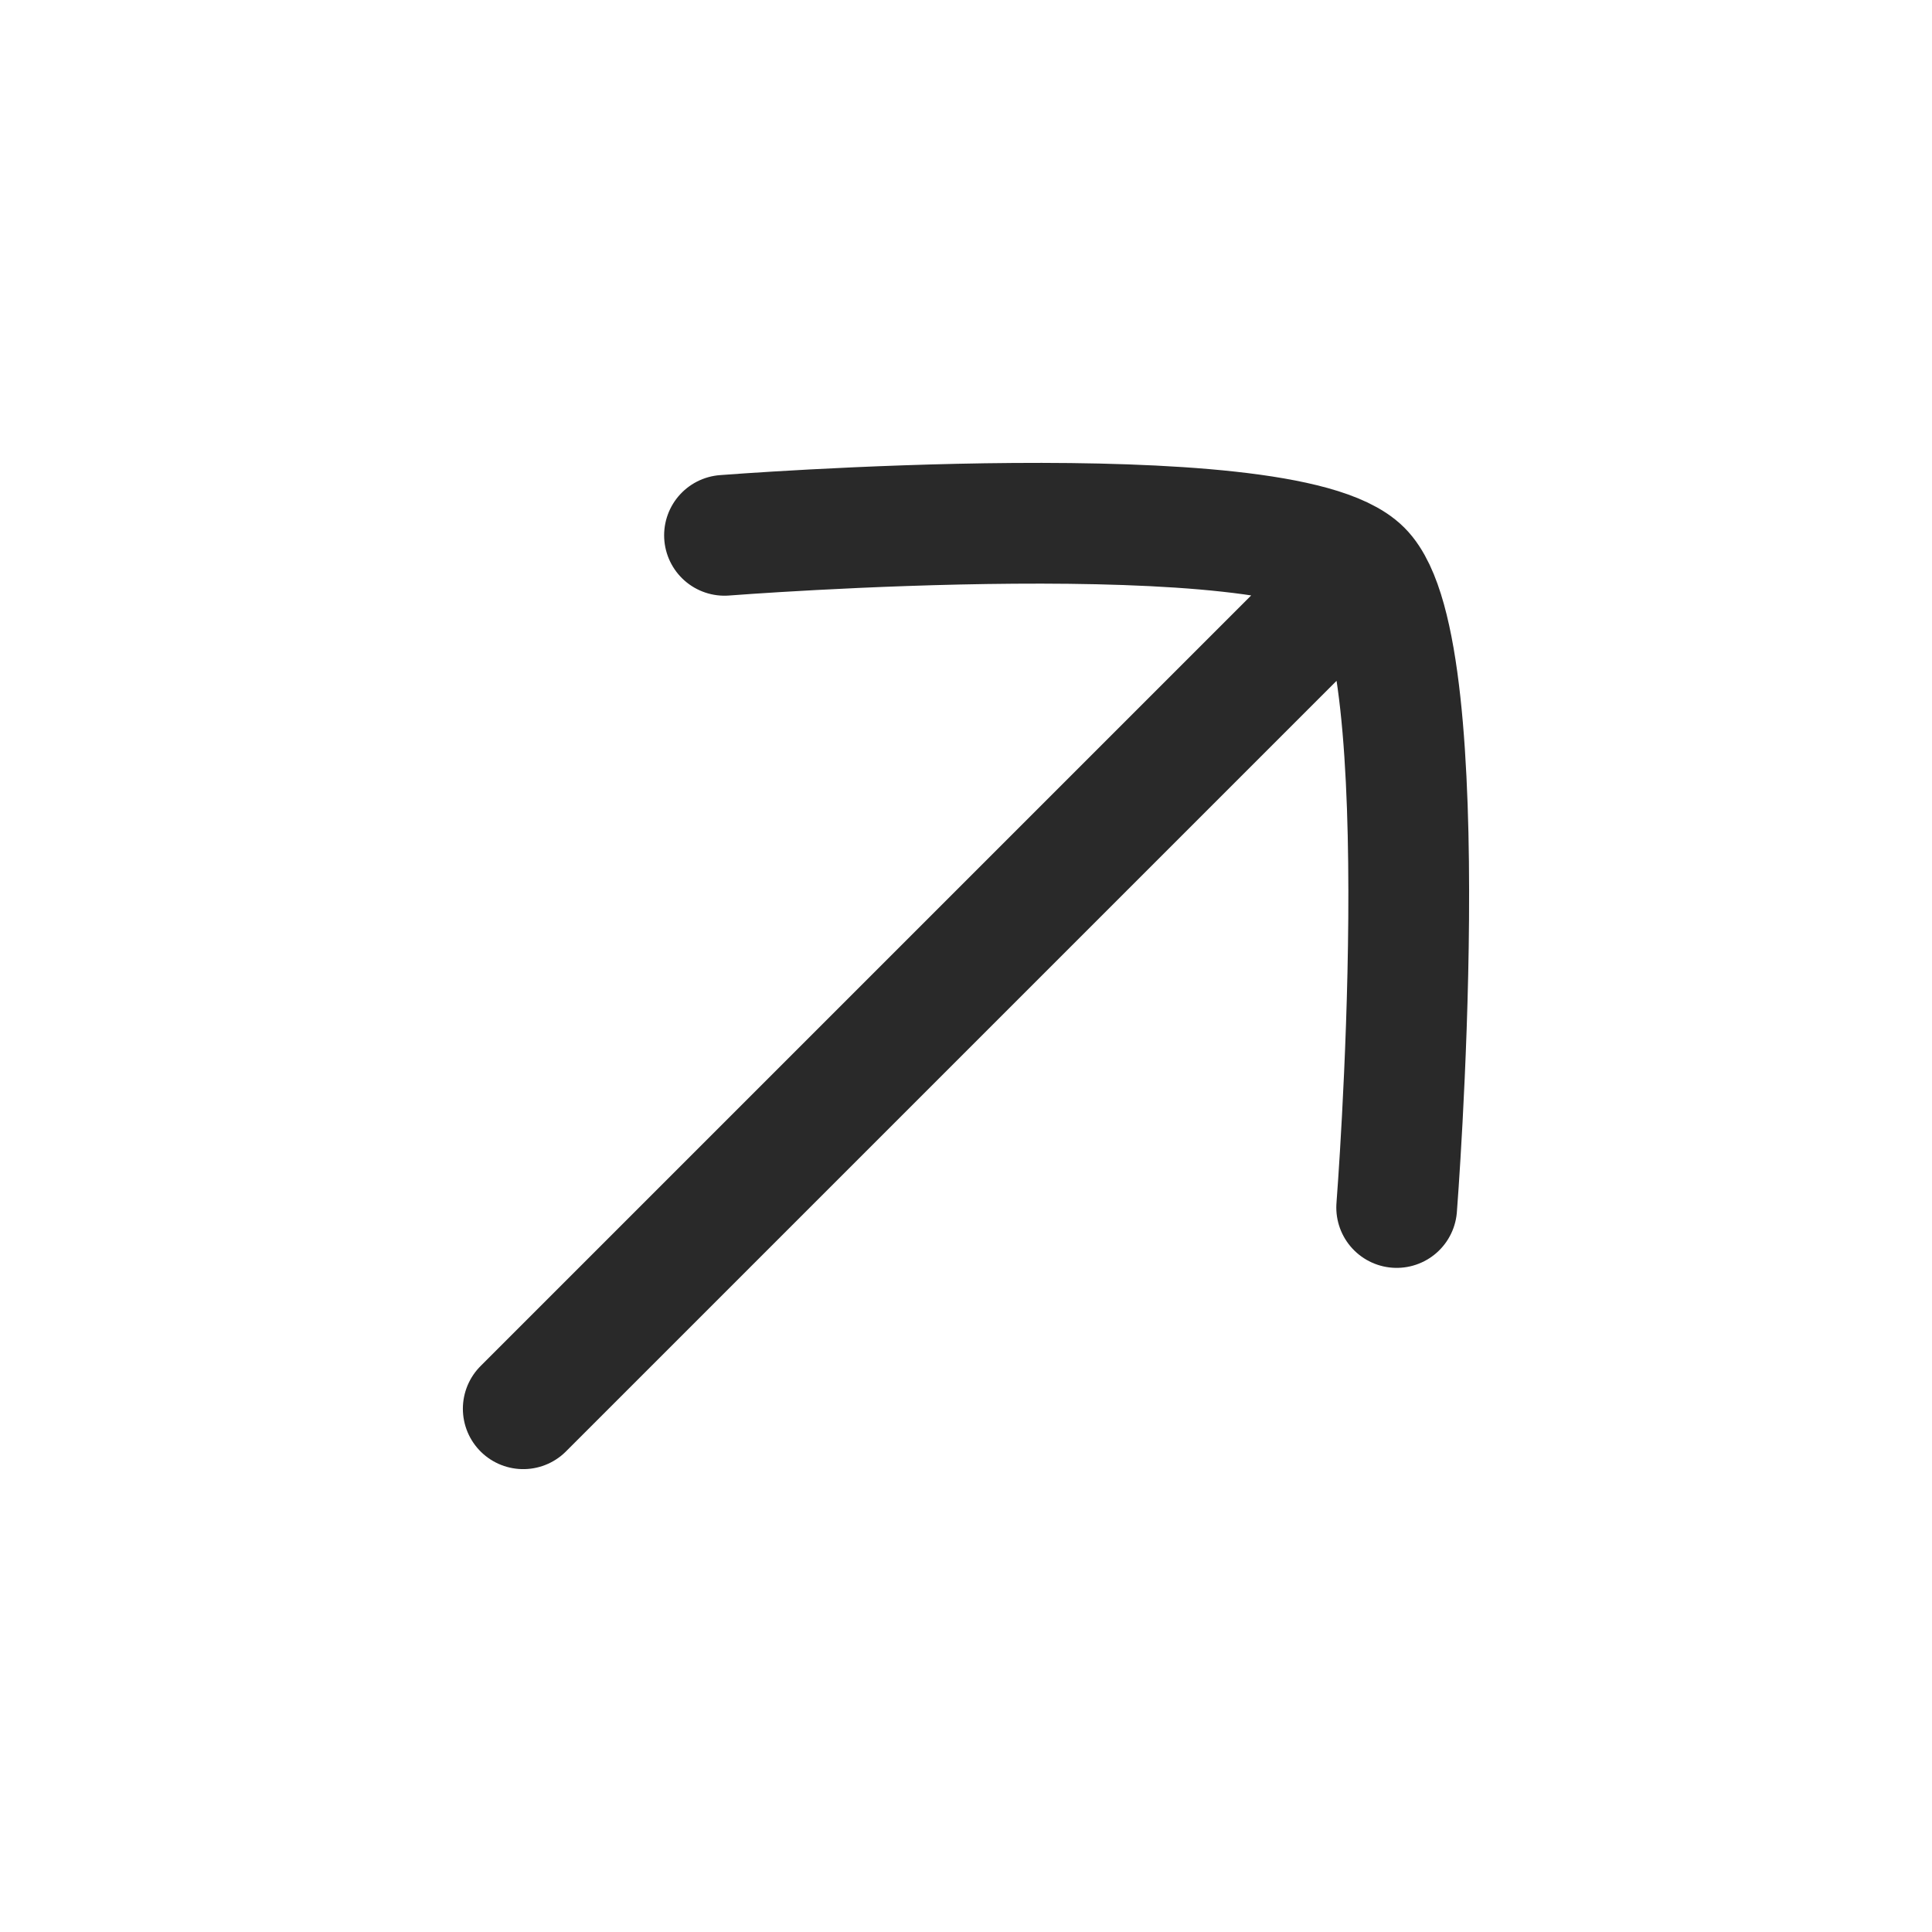
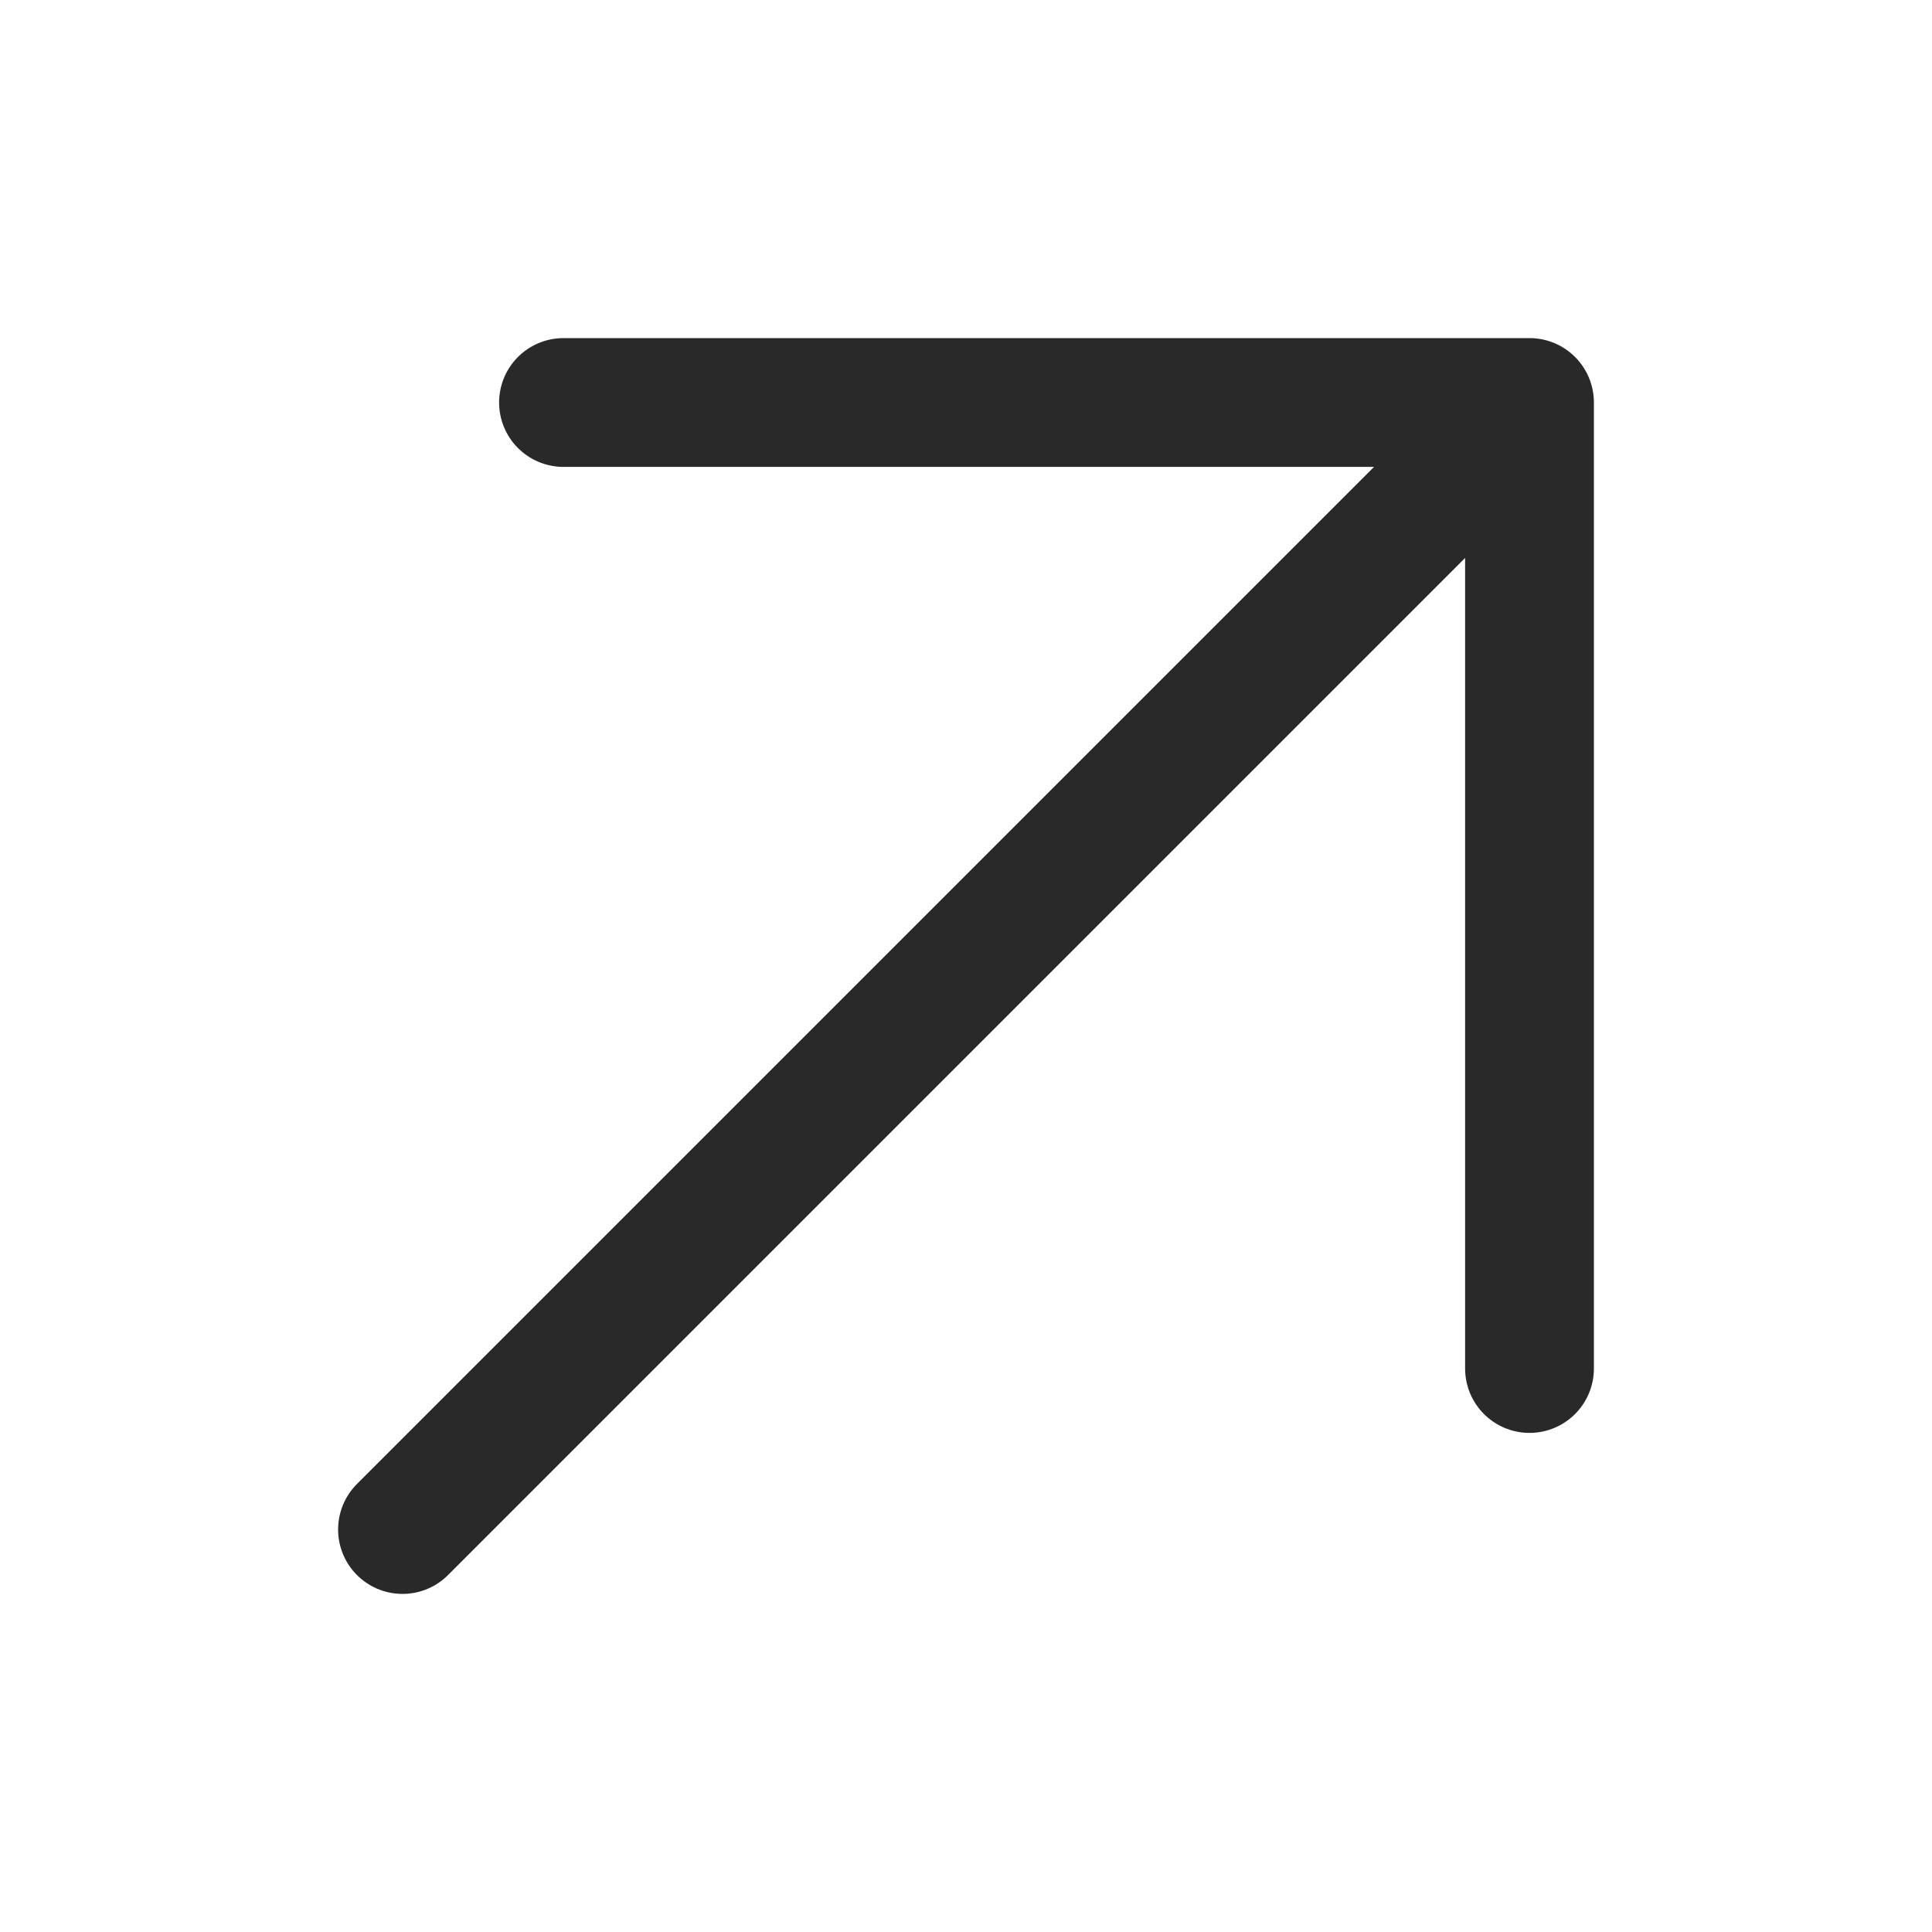
- <svg xmlns="http://www.w3.org/2000/svg" width="24" height="24" viewBox="0 0 24 24" fill="none" color="#292929" stroke="#292929" stroke-width="1.5" stroke-linecap="round" stroke-linejoin="round">
-   <path d="M9 6.65C9 6.65 15.938 6.108 16.915 7.085C17.892 8.062 17.35 15 17.35 15M16.5 7.5L6.5 17.5" stroke="currentColor" stroke-linecap="round" stroke-linejoin="round" stroke-width="1.5" />
+ <svg xmlns="http://www.w3.org/2000/svg" viewBox="0 0 24 24" fill="none" stroke="#292929" stroke-width="1.6" stroke-linecap="round" stroke-linejoin="round" aria-hidden="true">
+   <path d="M5 19 19 5M7 5h12v12" />
</svg>
